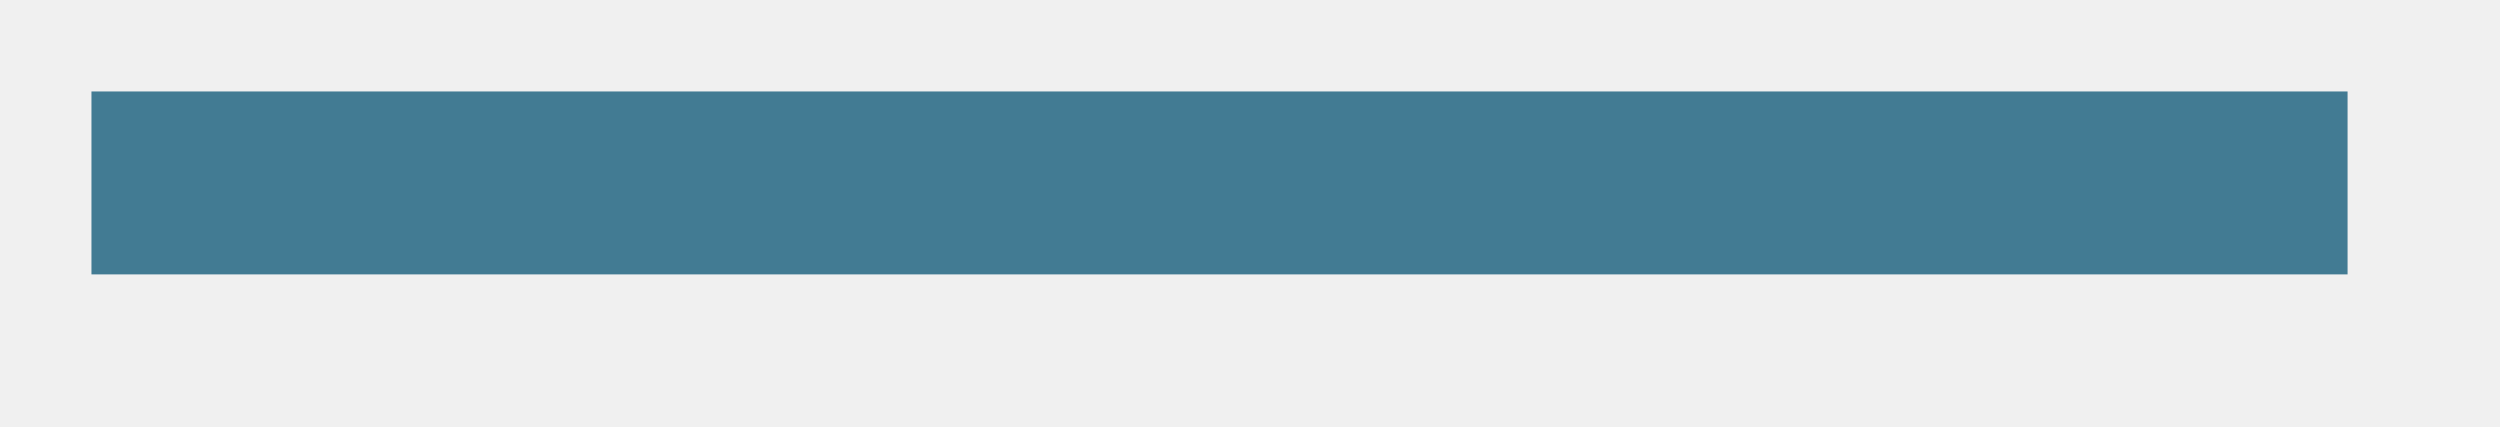
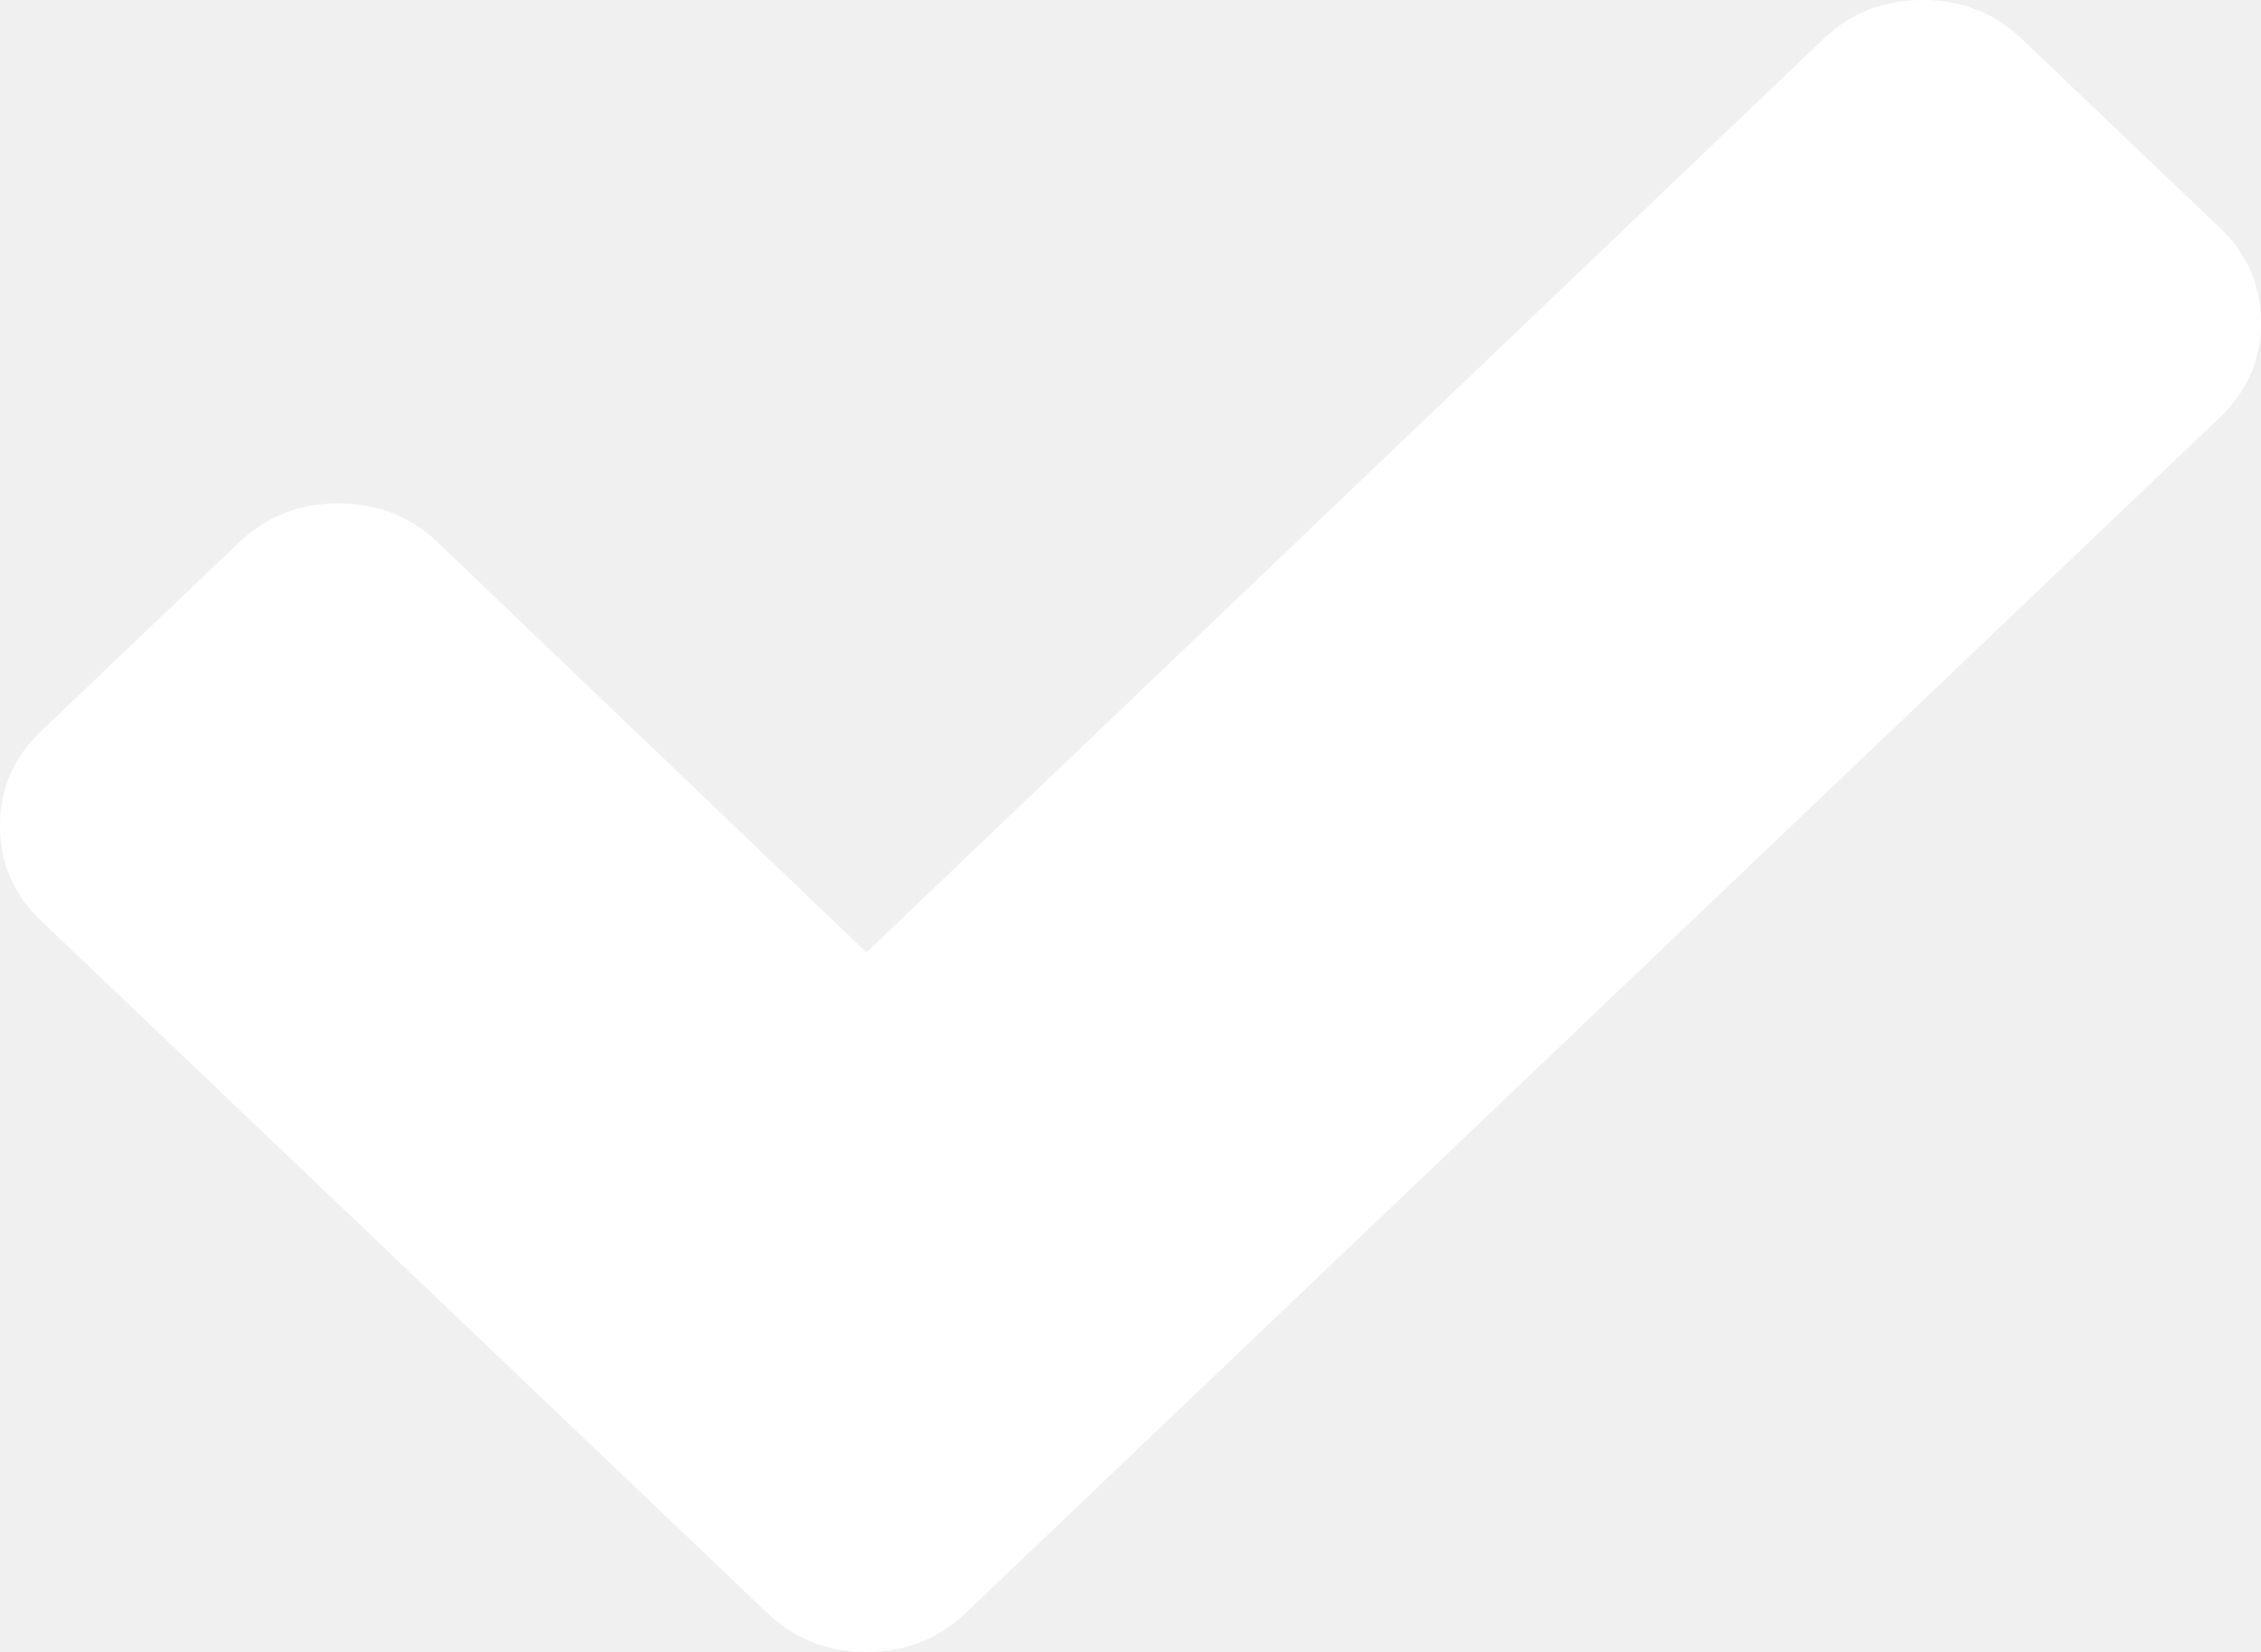
- <svg xmlns="http://www.w3.org/2000/svg" version="1.1" width="41px" height="7px">
-   <g transform="matrix(1 0 0 1 -134.5 -636.5 )">
-     <path d="M 136 639.5  L 173 639.5  " stroke-width="3" stroke="#427b93" fill="none" />
+ <svg xmlns="http://www.w3.org/2000/svg" version="1.1" width="26px" height="19px">
+   <g transform="matrix(1 0 0 1 -293 -417 )">
+     <path d="M 25.53 2.623  C 25.843 2.921  26 3.284  26 3.71  C 26 4.137  25.843 4.499  25.53 4.798  L 13.386 16.377  L 11.105 18.552  C 10.791 18.851  10.411 19  9.964 19  C 9.517 19  9.136 18.851  8.823 18.552  L 6.542 16.377  L 0.47 10.588  C 0.157 10.289  0 9.926  0 9.5  C 0 9.074  0.157 8.711  0.47 8.412  L 2.751 6.237  C 3.064 5.939  3.444 5.79  3.892 5.79  C 4.339 5.79  4.719 5.939  5.032 6.237  L 9.964 10.955  L 20.968 0.448  C 21.281 0.149  21.661 0  22.108 0  C 22.556 0  22.936 0.149  23.249 0.448  L 25.53 2.623  Z " fill-rule="nonzero" fill="#ffffff" stroke="none" transform="matrix(1 0 0 1 293 417 )" />
  </g>
</svg>
